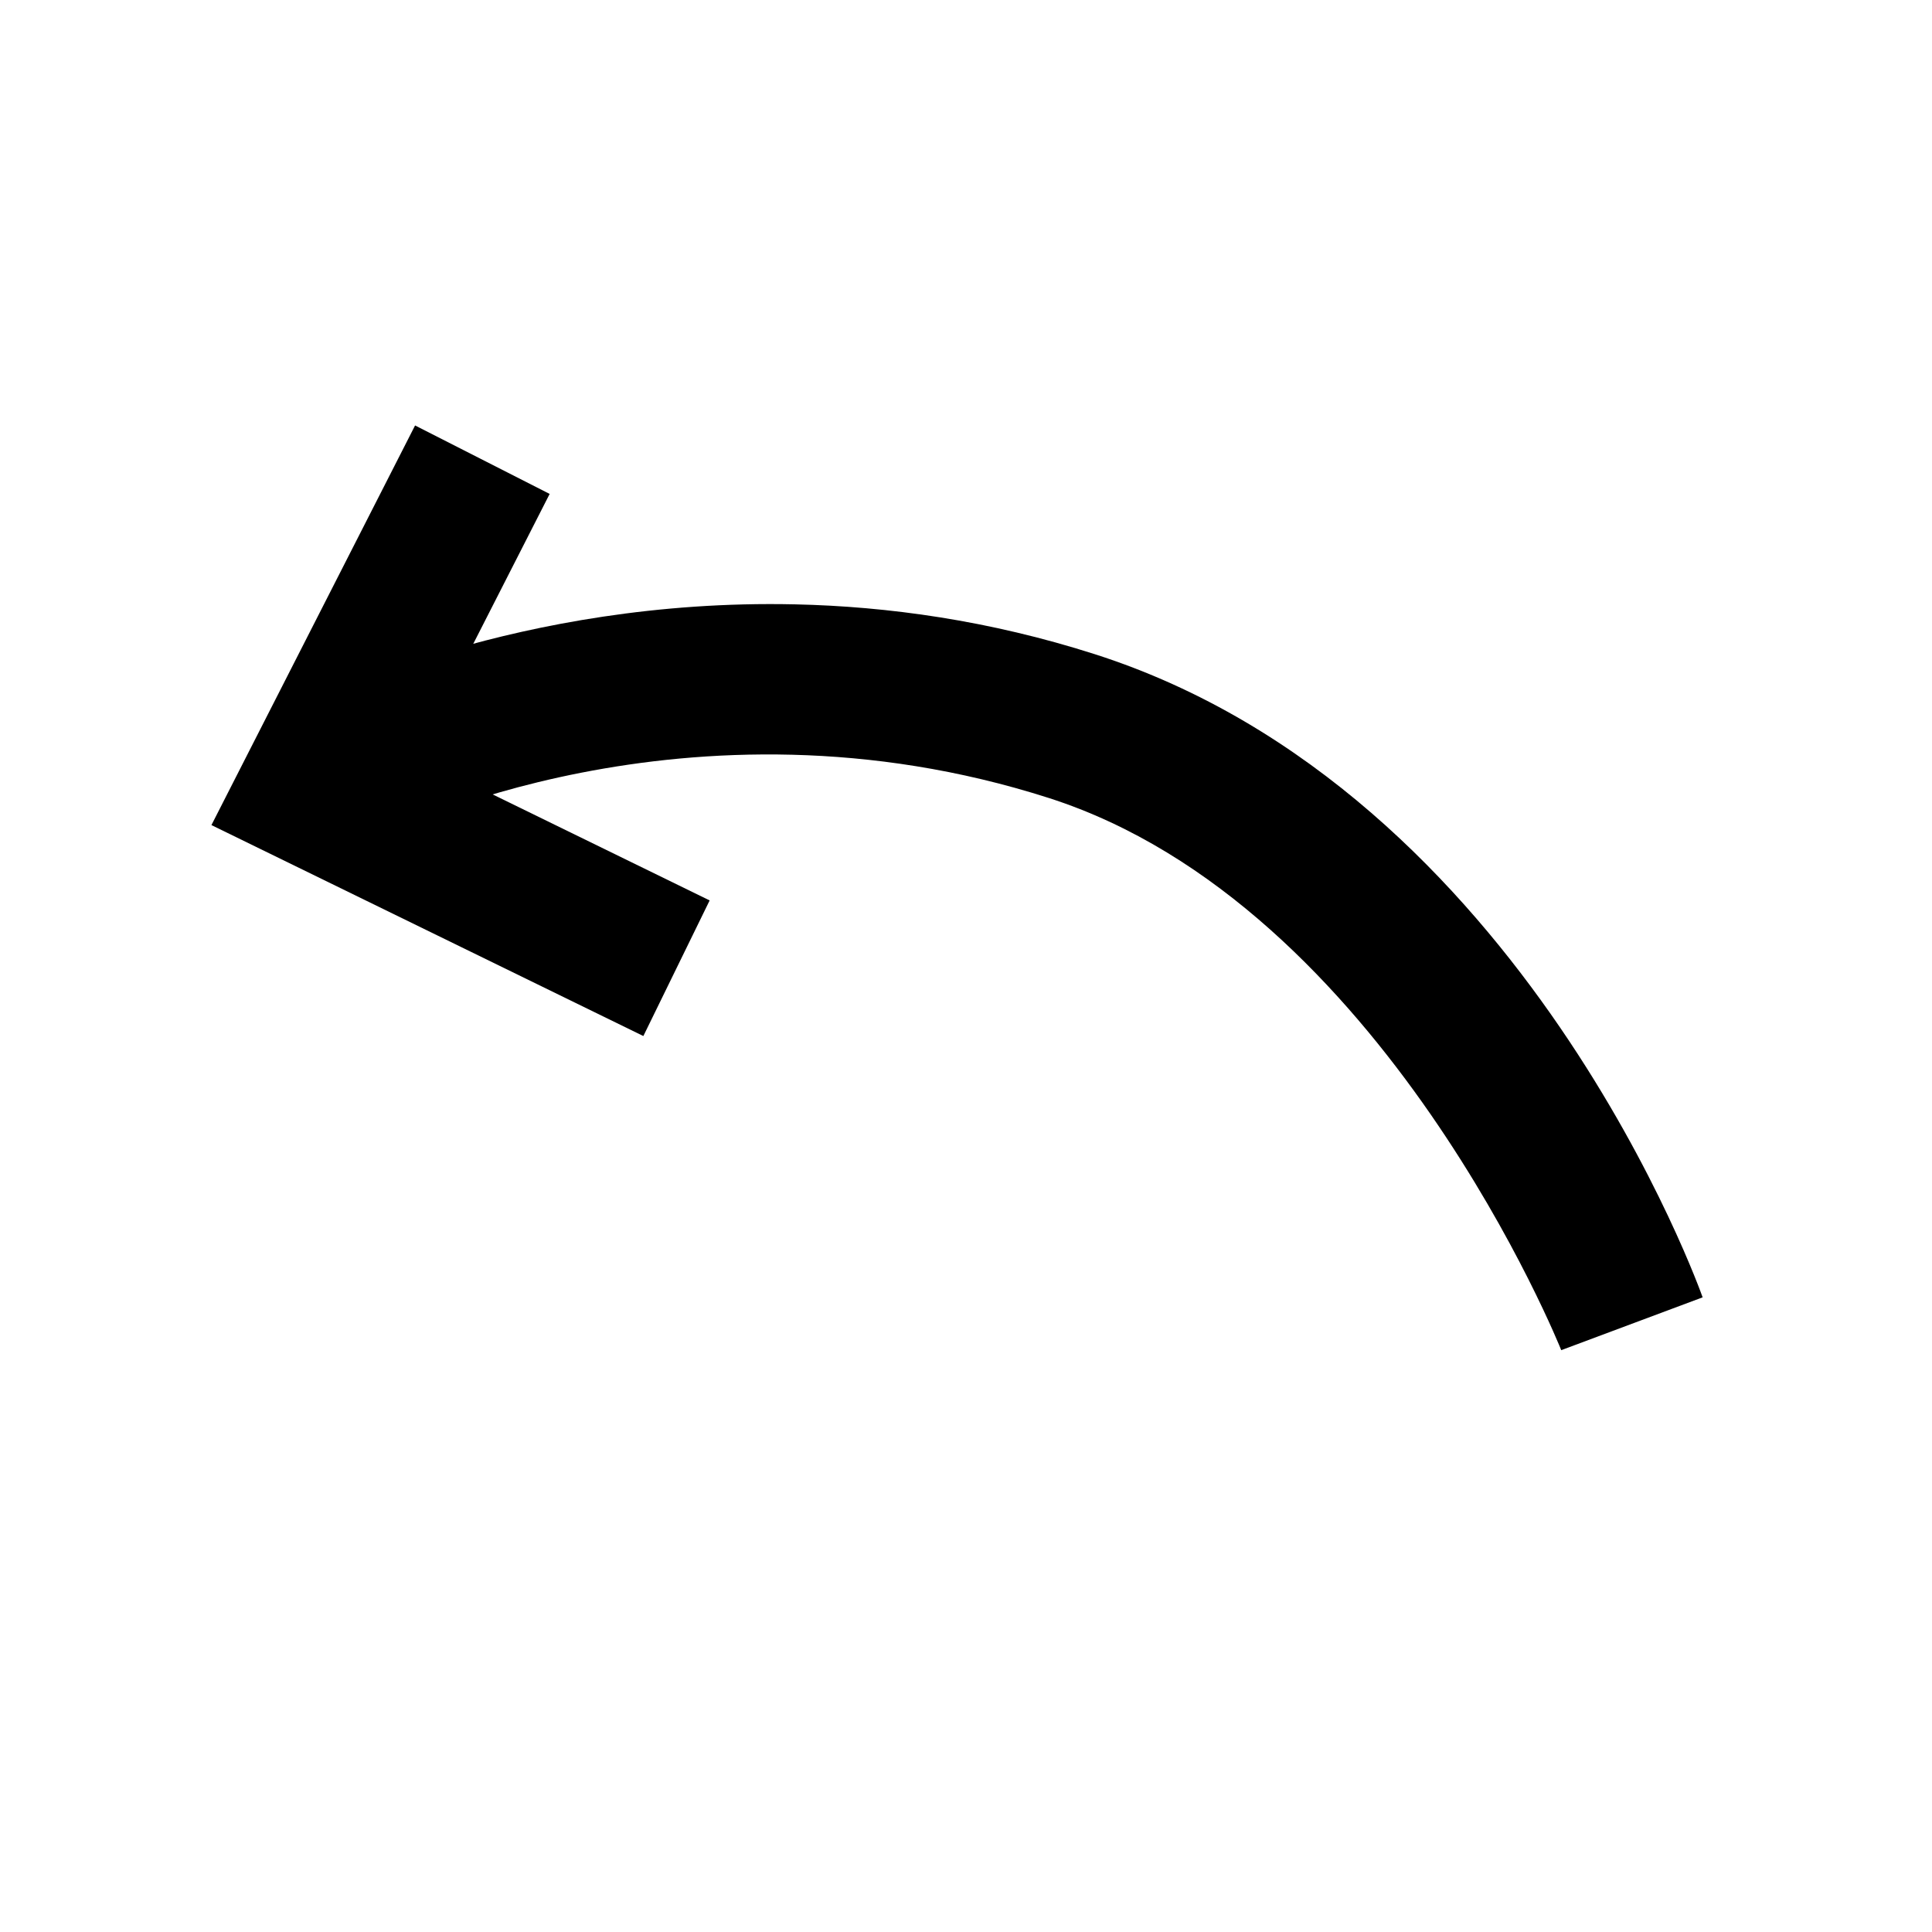
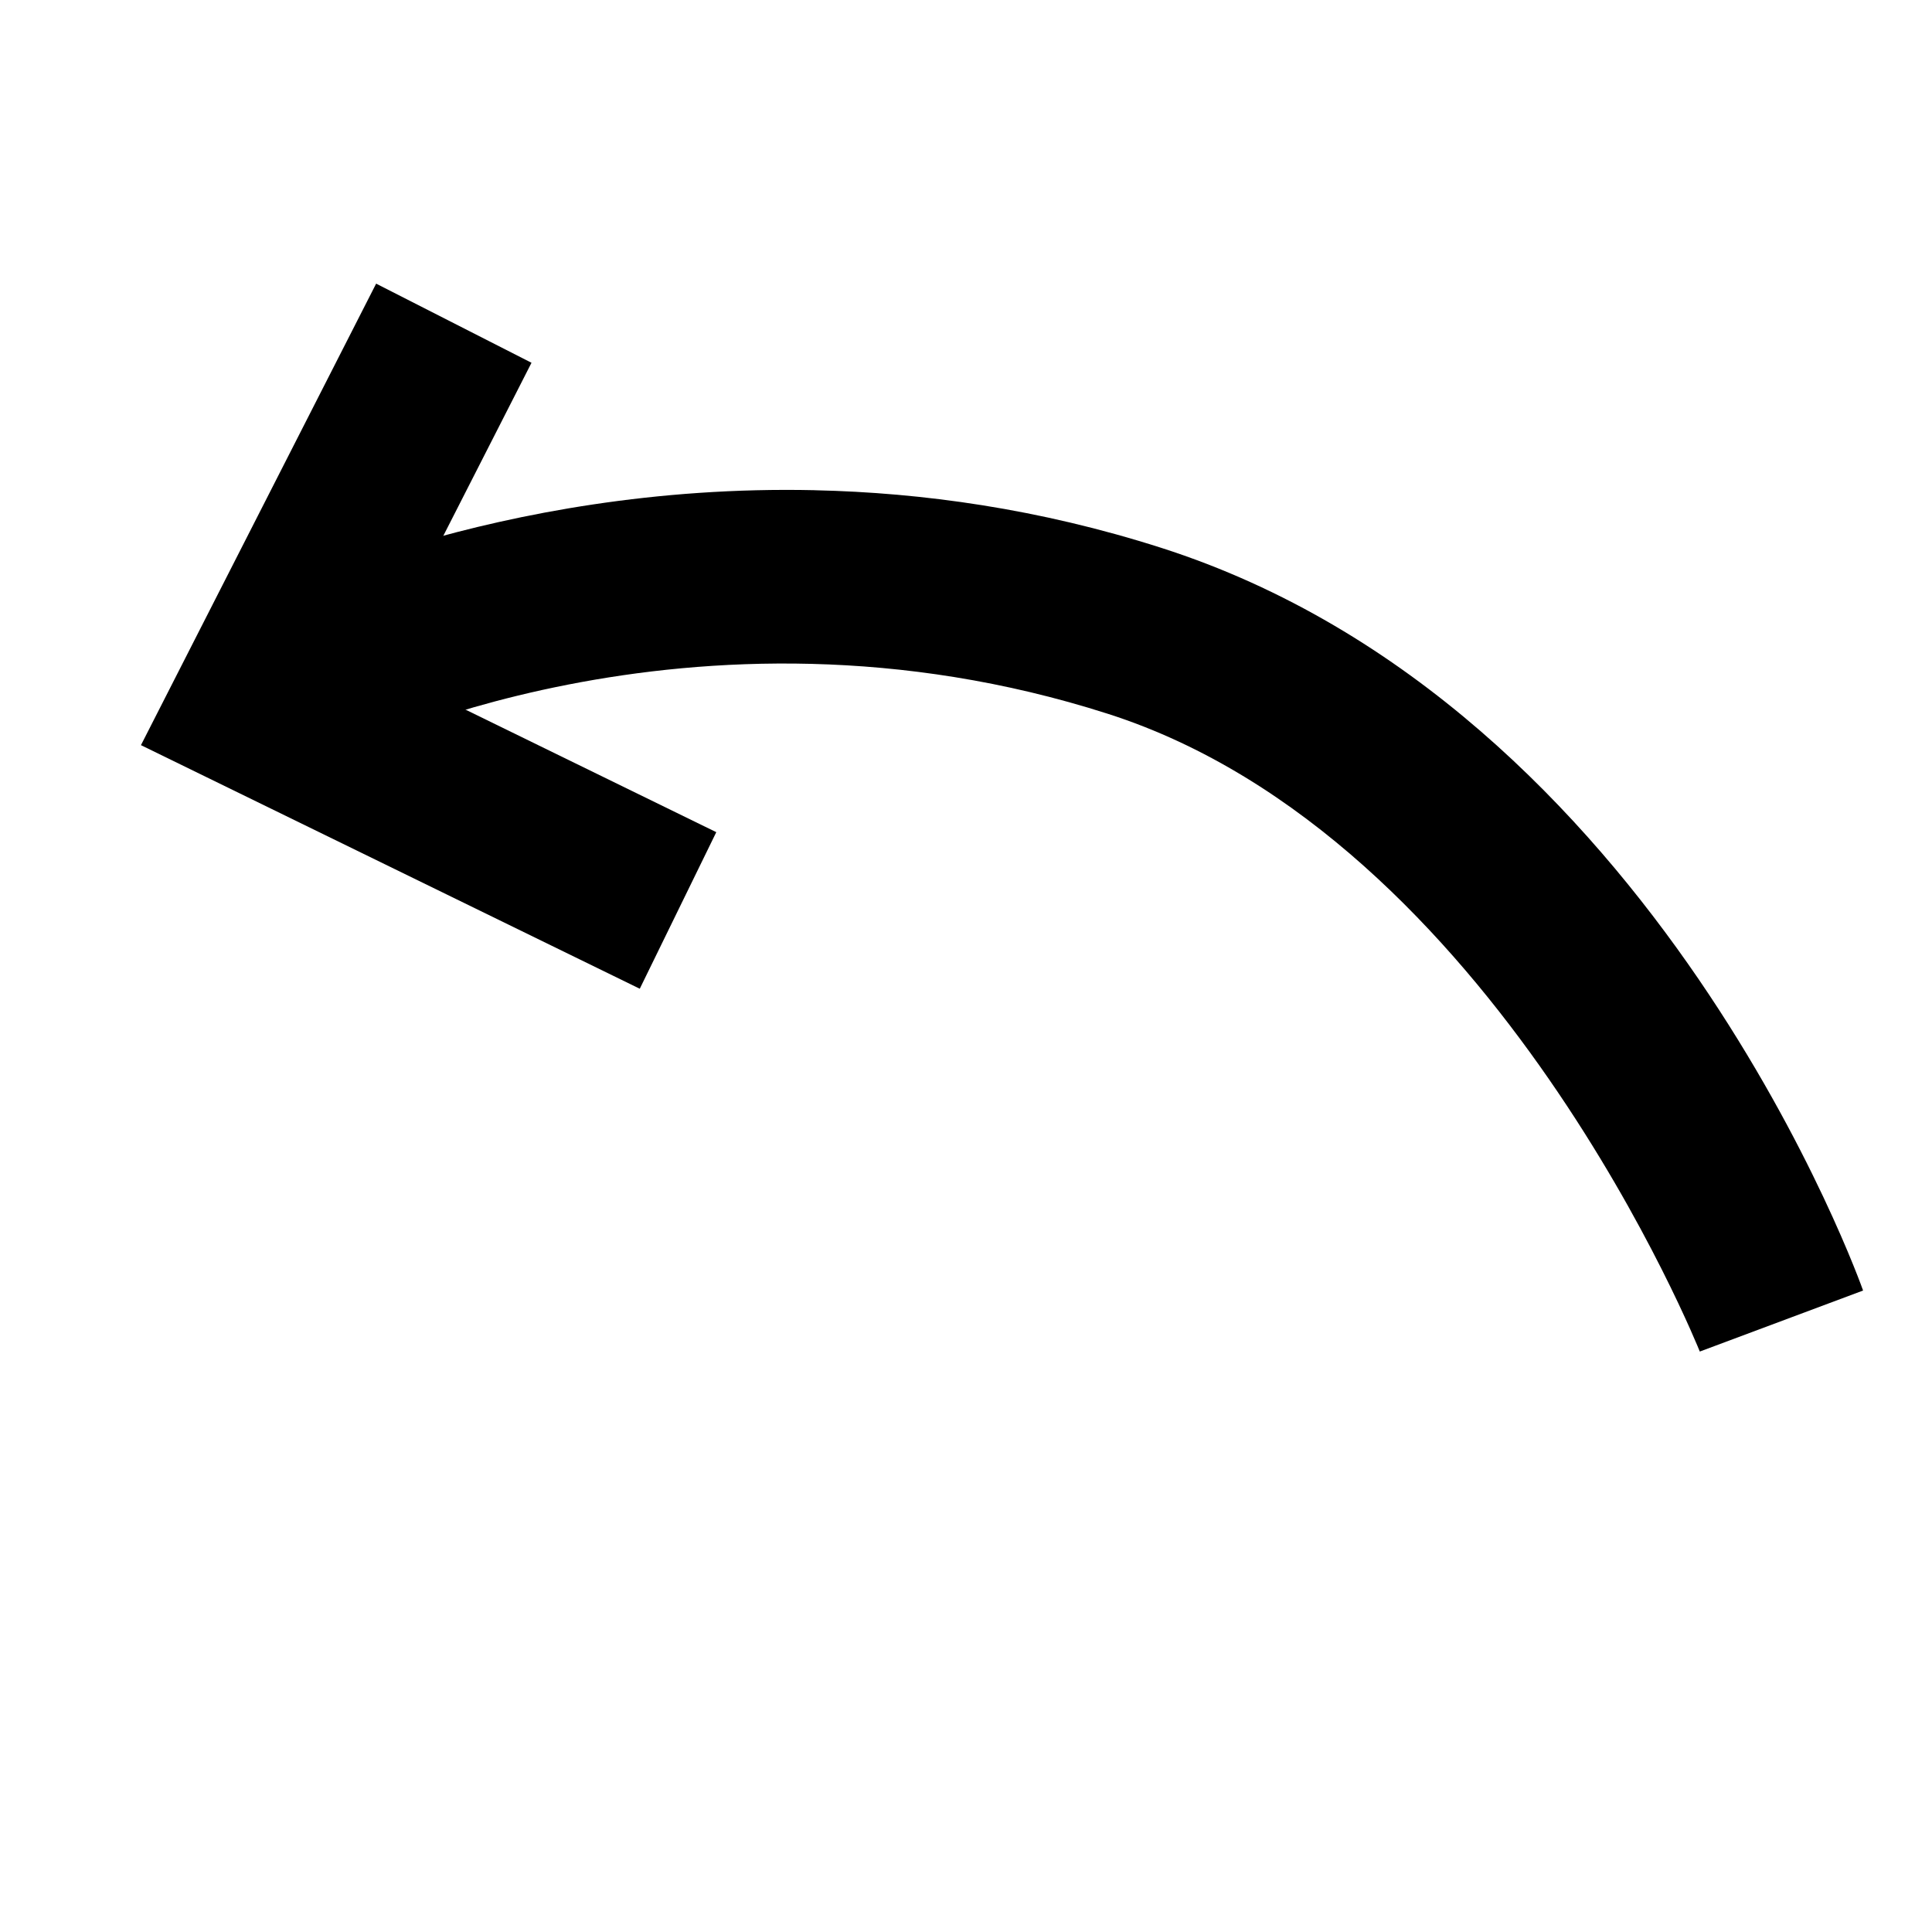
- <svg xmlns="http://www.w3.org/2000/svg" data-name="Layer 1" height="32" id="Layer_1" viewBox="0 0 32 32" width="32" version="1.1">
+ <svg xmlns="http://www.w3.org/2000/svg" data-name="Layer 1" height="48" id="Layer_1" viewBox="0 0 48 48" width="48" version="1.1">
  <defs id="defs1">
    <style id="style1">
      .cls-1 {
        fill: none;
      }
    </style>
  </defs>
-   <path style="color:#000000;fill:#000000;-inkscape-stroke:none" d="M 13.17,10.01 C 8.562,9.907 5.25,11.592 5.25,11.592 l 1.131,2.229 c 0,0 4.992,-2.525 10.99,-0.604 5.548,1.777 8.488,9.146 8.488,9.146 l 2.342,-0.875 c 0,0 -2.944,-8.371 -10.066,-10.652 -1.749,-0.56 -3.429,-0.792 -4.965,-0.826 z" id="path2" />
-   <path style="color:#000000;fill:#000000;-inkscape-stroke:none" d="m 6.875,7.047 -3.373,6.619 7.154,3.494 1.098,-2.246 -4.869,-2.379 2.219,-4.354 z" id="path3" />
+   <path style="color:#000000;fill:#000000;stroke-width:1.732;-inkscape-stroke:none" d="M 20.249,12.179 C 12.268,12.001 6.53,14.92 6.53,14.92 l 1.959,3.86 c 0,0 8.647,-4.374 19.038,-1.045 9.61,3.078 14.704,15.844 14.704,15.844 l 4.057,-1.516 c 0,0 -5.1,-14.501 -17.437,-18.452 -3.03,-0.97 -5.94,-1.372 -8.6,-1.431 z" id="path2" />
+   <path style="color:#000000;fill:#000000;stroke-width:1.732;-inkscape-stroke:none" d="M 9.345,7.047 3.502,18.513 15.895,24.565 17.796,20.675 9.362,16.554 13.205,9.013 Z" id="path3" />
</svg>
